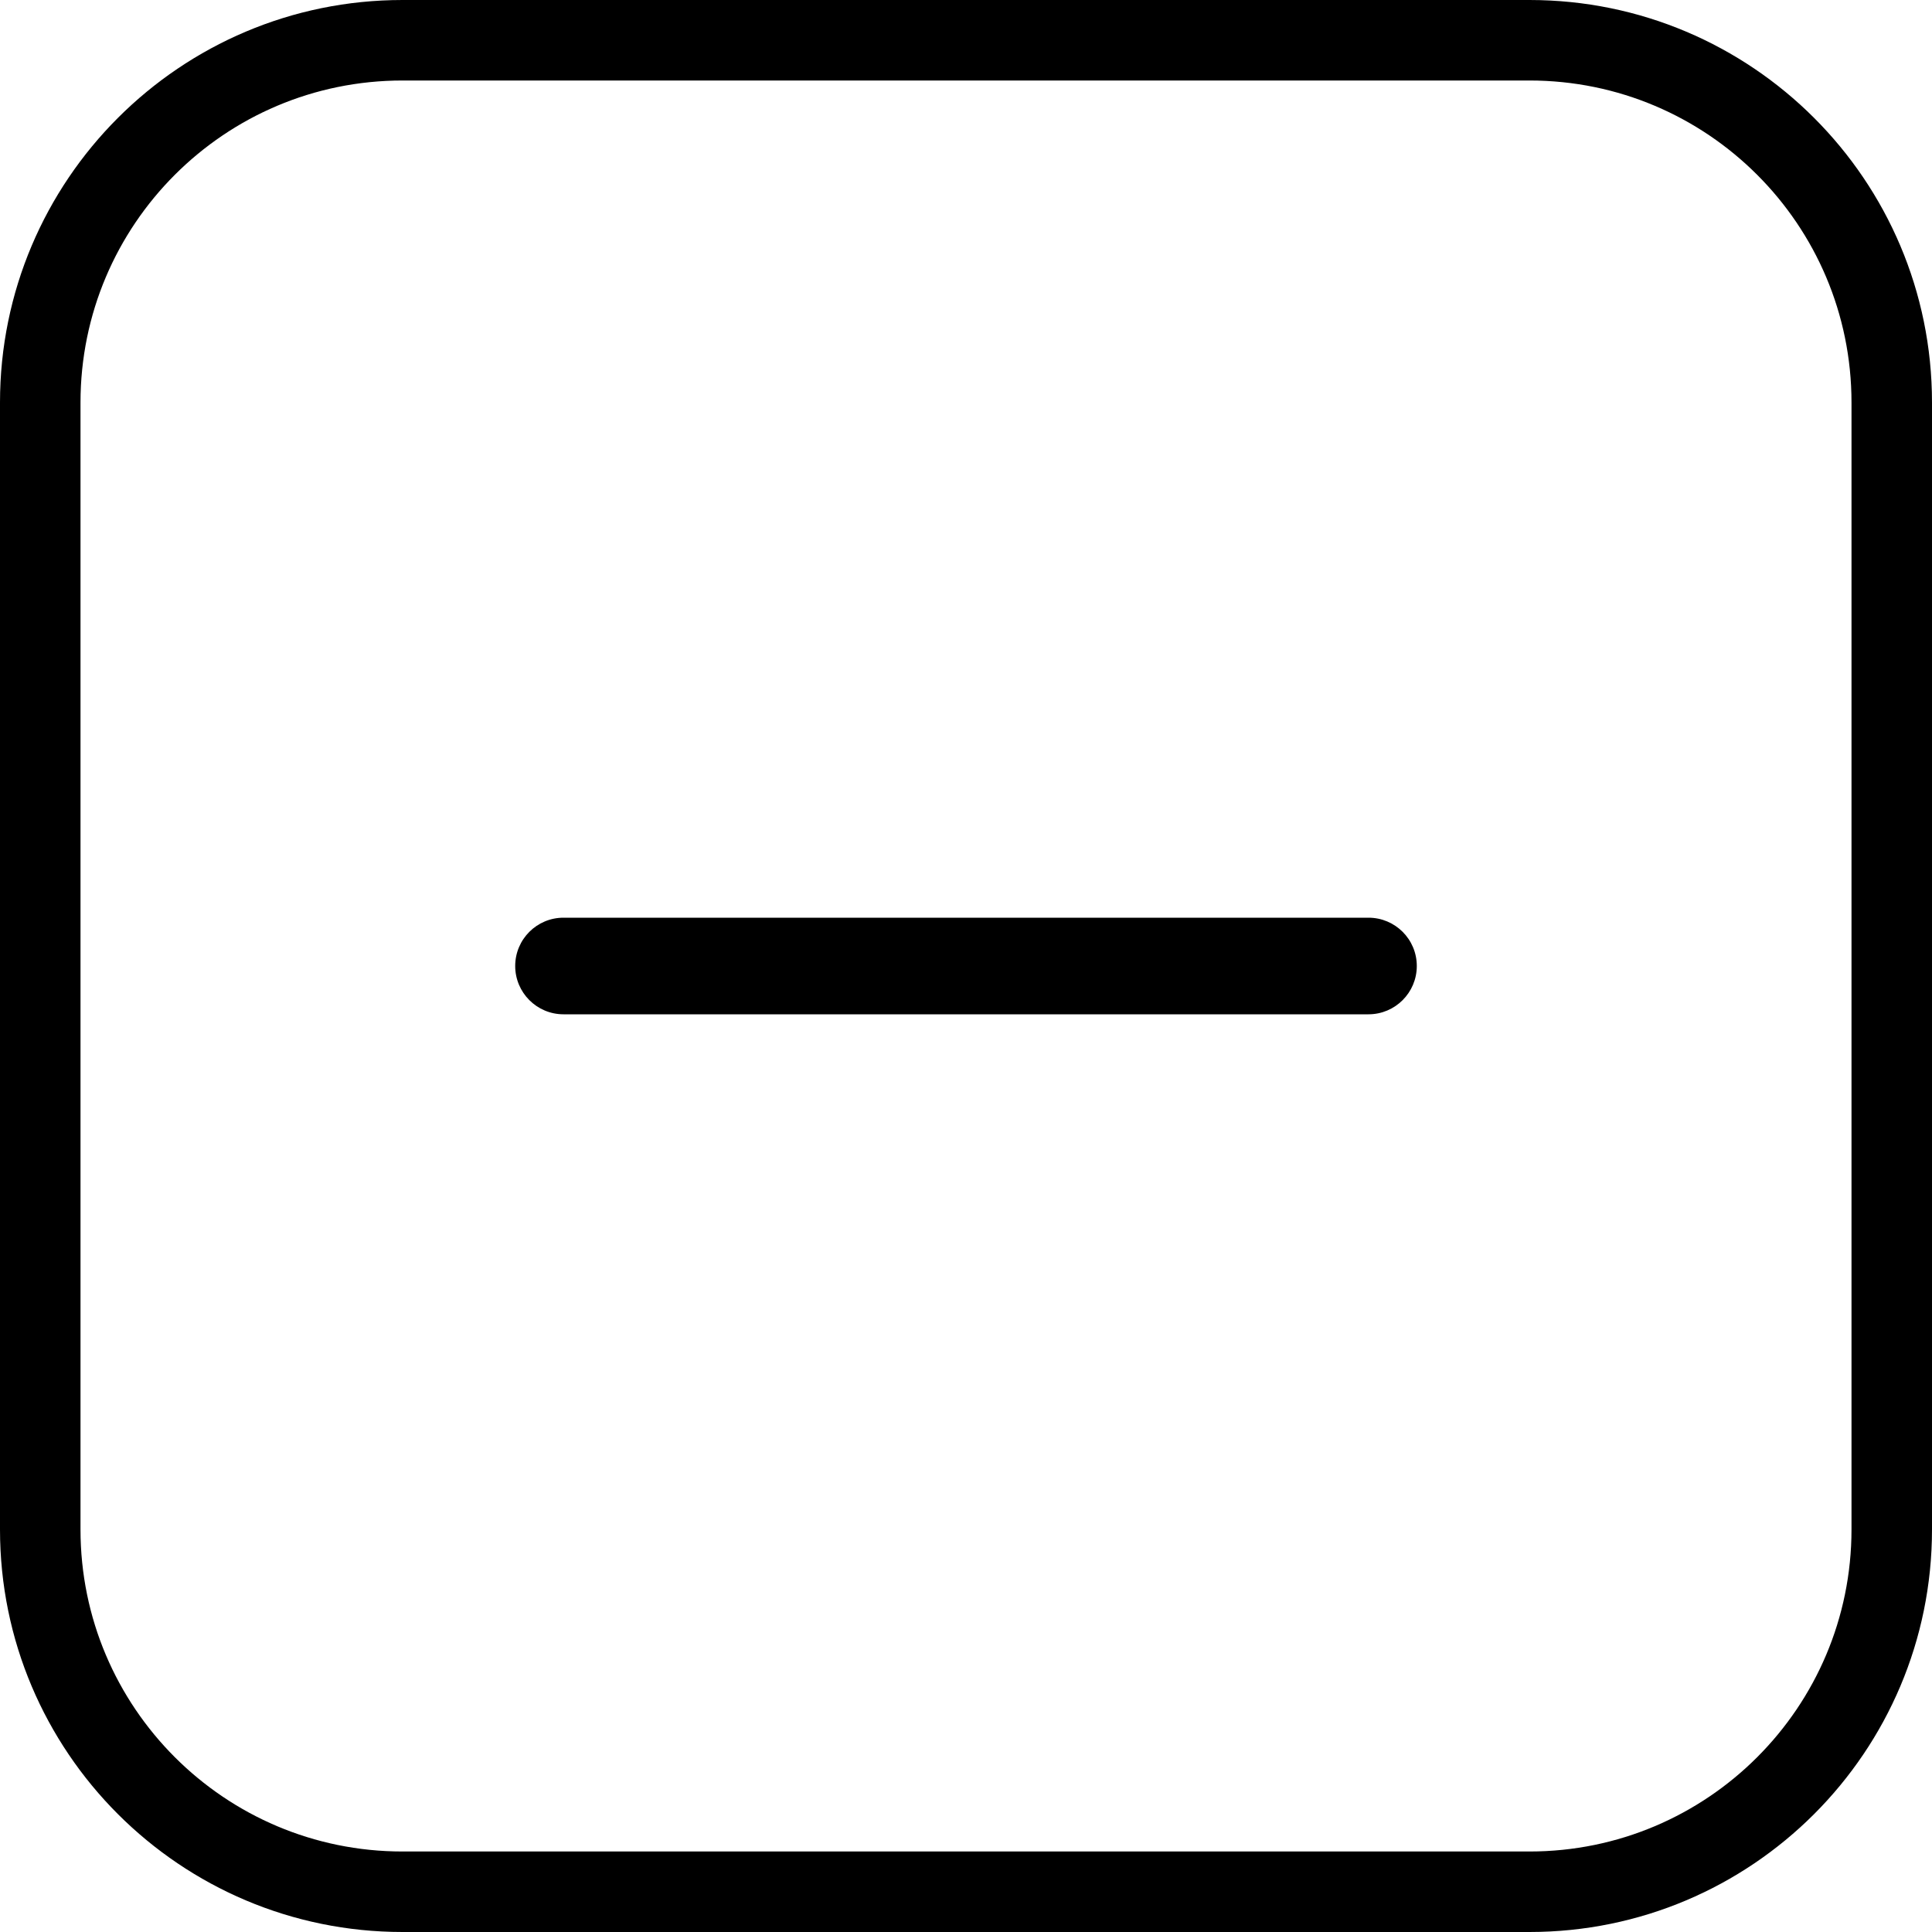
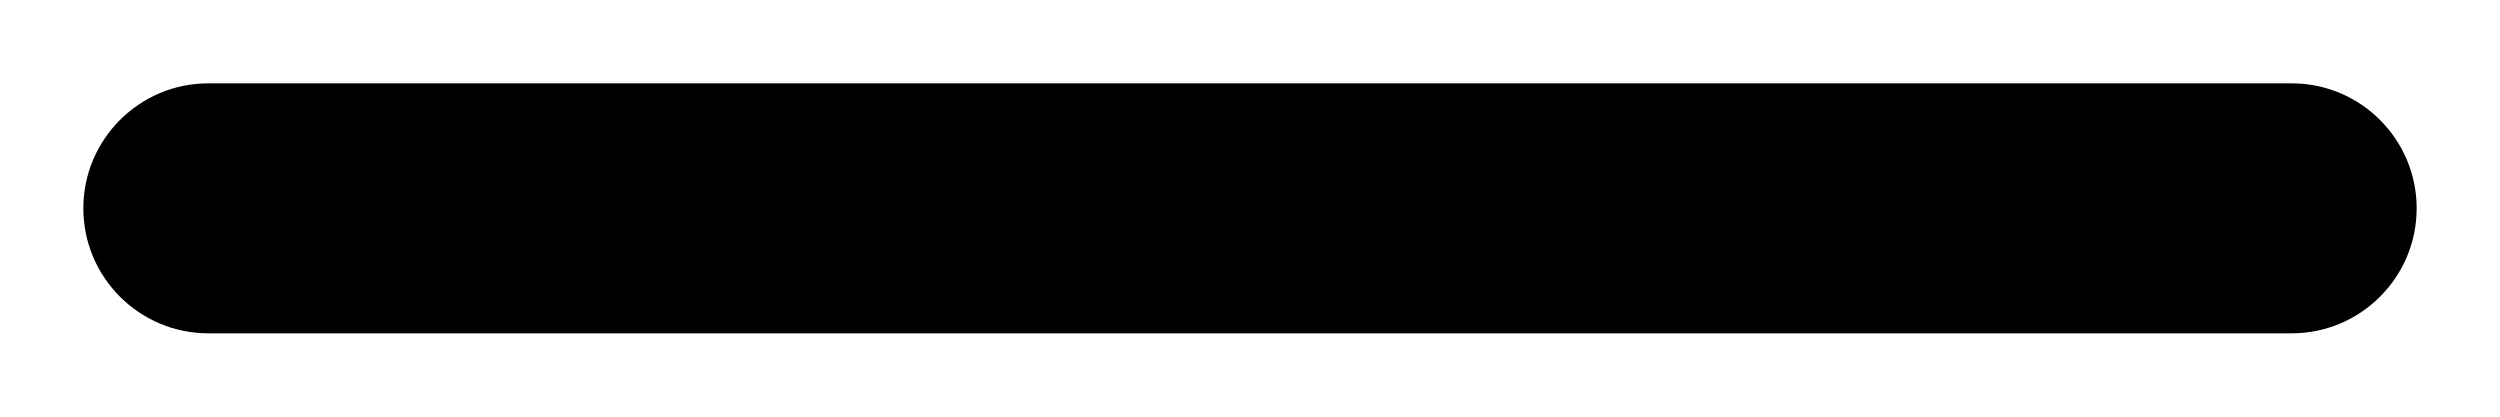
- <svg xmlns="http://www.w3.org/2000/svg" width="24" height="24" viewBox="0 0 24 24">
-   <path fill-rule="evenodd" clip-rule="evenodd" d="M19 1H5C2.791 1 1 2.791 1 5V19C1 21.209 2.791 23 5 23H19C21.209 23 23 21.209 23 19V5C23 2.791 21.209 1 19 1ZM5 0C2.239 0 0 2.239 0 5V19C0 21.761 2.239 24 5 24H19C21.761 24 24 21.761 24 19V5C24 2.239 21.761 0 19 0H5Z" />
-   <path d="M6.4 12C6.4 11.668 6.669 11.4 7 11.4H17C17.331 11.4 17.6 11.668 17.6 12C17.6 12.331 17.331 12.6 17 12.6H7C6.669 12.6 6.4 12.331 6.4 12Z" />
+ <svg xmlns="http://www.w3.org/2000/svg" width="12" height="2" viewBox="0 0 12 2">
+   <path fill-rule="evenodd" clip-rule="evenodd" d="M0.4 1C0.4 0.669 0.669 0.4 1 0.4H11C11.331 0.4 11.6 0.669 11.6 1C11.6 1.331 11.331 1.6 11 1.6H1C0.669 1.6 0.4 1.331 0.4 1Z" />
</svg>
